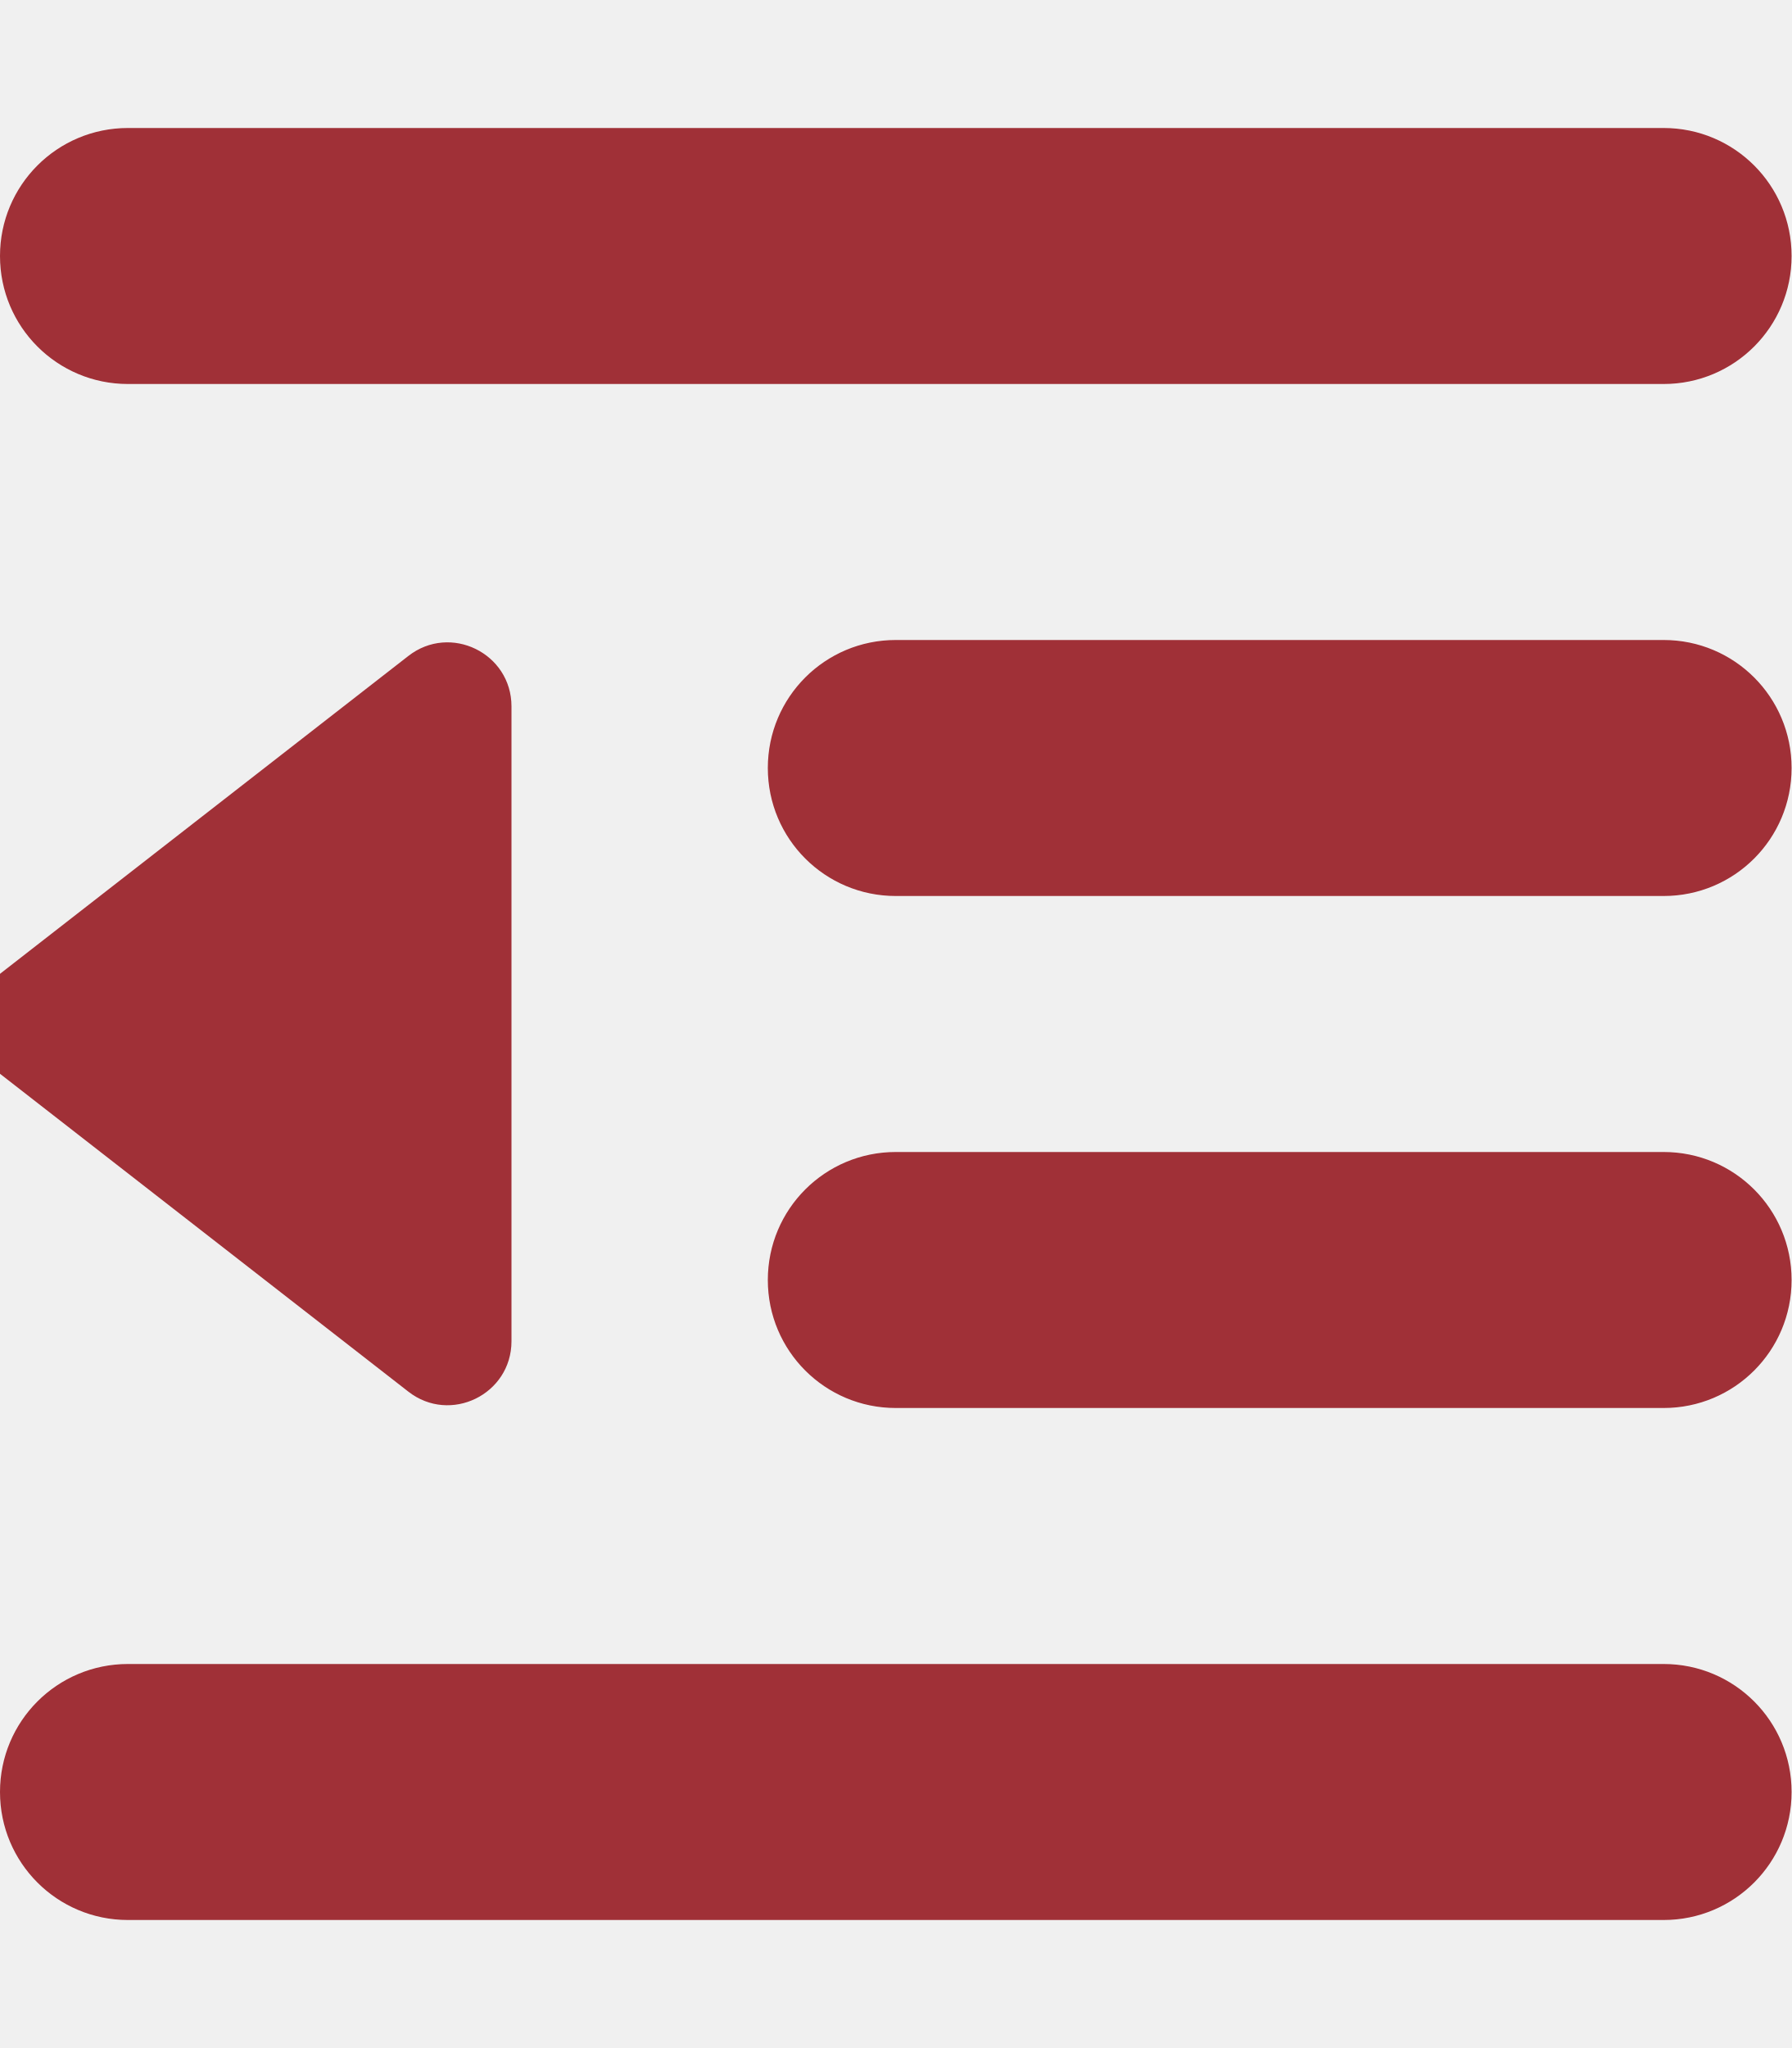
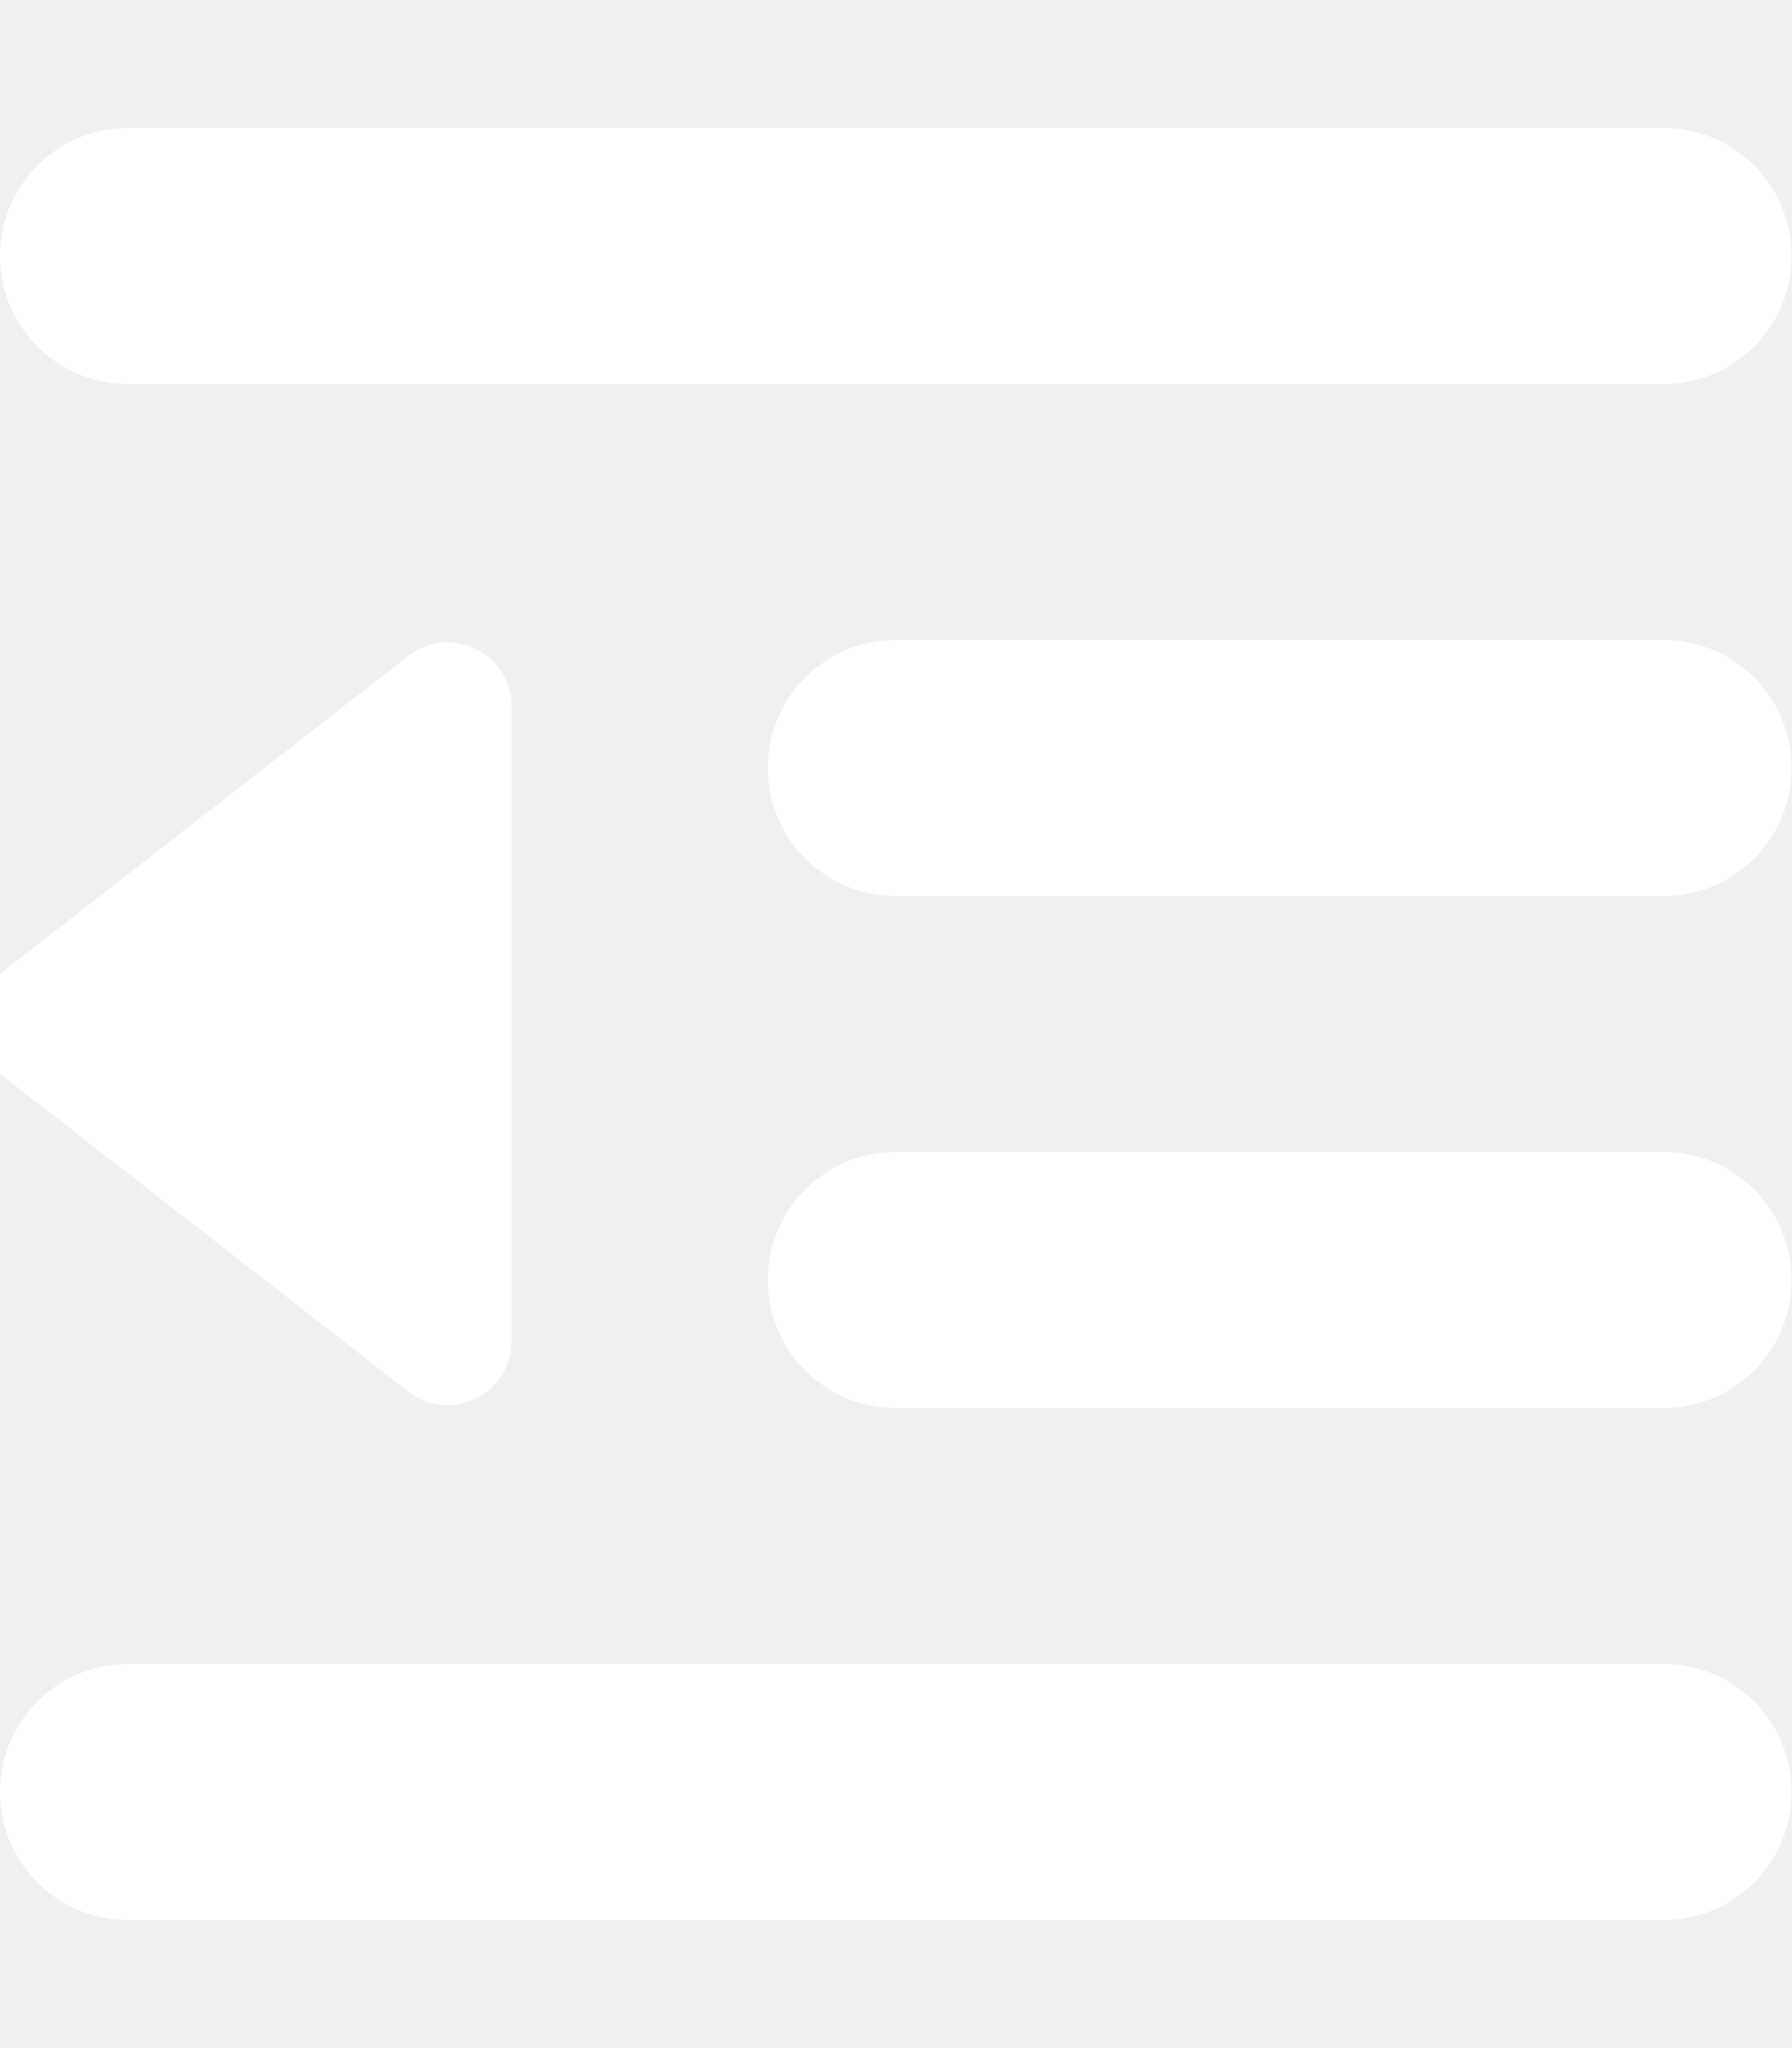
<svg xmlns="http://www.w3.org/2000/svg" viewBox="0 0 448 512">
-   <path fill="#a03037" d="M0 64C0 46.3 14.3 32 32 32H416c17.7 0 32 14.3 32 32s-14.3 32-32 32H32C14.3 96 0 81.7 0 64zM192 192c0-17.7 14.3-32 32-32H416c17.7 0 32 14.3 32 32s-14.3 32-32 32H224c-17.7 0-32-14.3-32-32zm32 96H416c17.7 0 32 14.3 32 32s-14.3 32-32 32H224c-17.7 0-32-14.3-32-32s14.3-32 32-32zM0 448c0-17.7 14.3-32 32-32H416c17.7 0 32 14.3 32 32s-14.3 32-32 32H32c-17.7 0-32-14.3-32-32zM.2 268.6c-8.2-6.4-8.2-18.9 0-25.3l101.9-79.3c10.5-8.2 25.8-.7 25.8 12.6V335.3c0 13.3-15.3 20.8-25.8 12.6L.2 268.6z" />
+   <path fill="#fff" d="M0 64C0 46.3 14.3 32 32 32H416c17.7 0 32 14.3 32 32s-14.3 32-32 32H32C14.3 96 0 81.7 0 64zM192 192c0-17.7 14.3-32 32-32H416c17.7 0 32 14.3 32 32s-14.3 32-32 32H224c-17.7 0-32-14.3-32-32zm32 96H416c17.7 0 32 14.3 32 32s-14.3 32-32 32H224c-17.7 0-32-14.3-32-32s14.3-32 32-32zM0 448c0-17.7 14.3-32 32-32H416c17.7 0 32 14.3 32 32s-14.3 32-32 32H32c-17.7 0-32-14.3-32-32zM.2 268.6c-8.2-6.4-8.2-18.9 0-25.3l101.9-79.3c10.5-8.2 25.8-.7 25.8 12.6V335.3c0 13.3-15.3 20.8-25.8 12.6L.2 268.6z" />
</svg>
